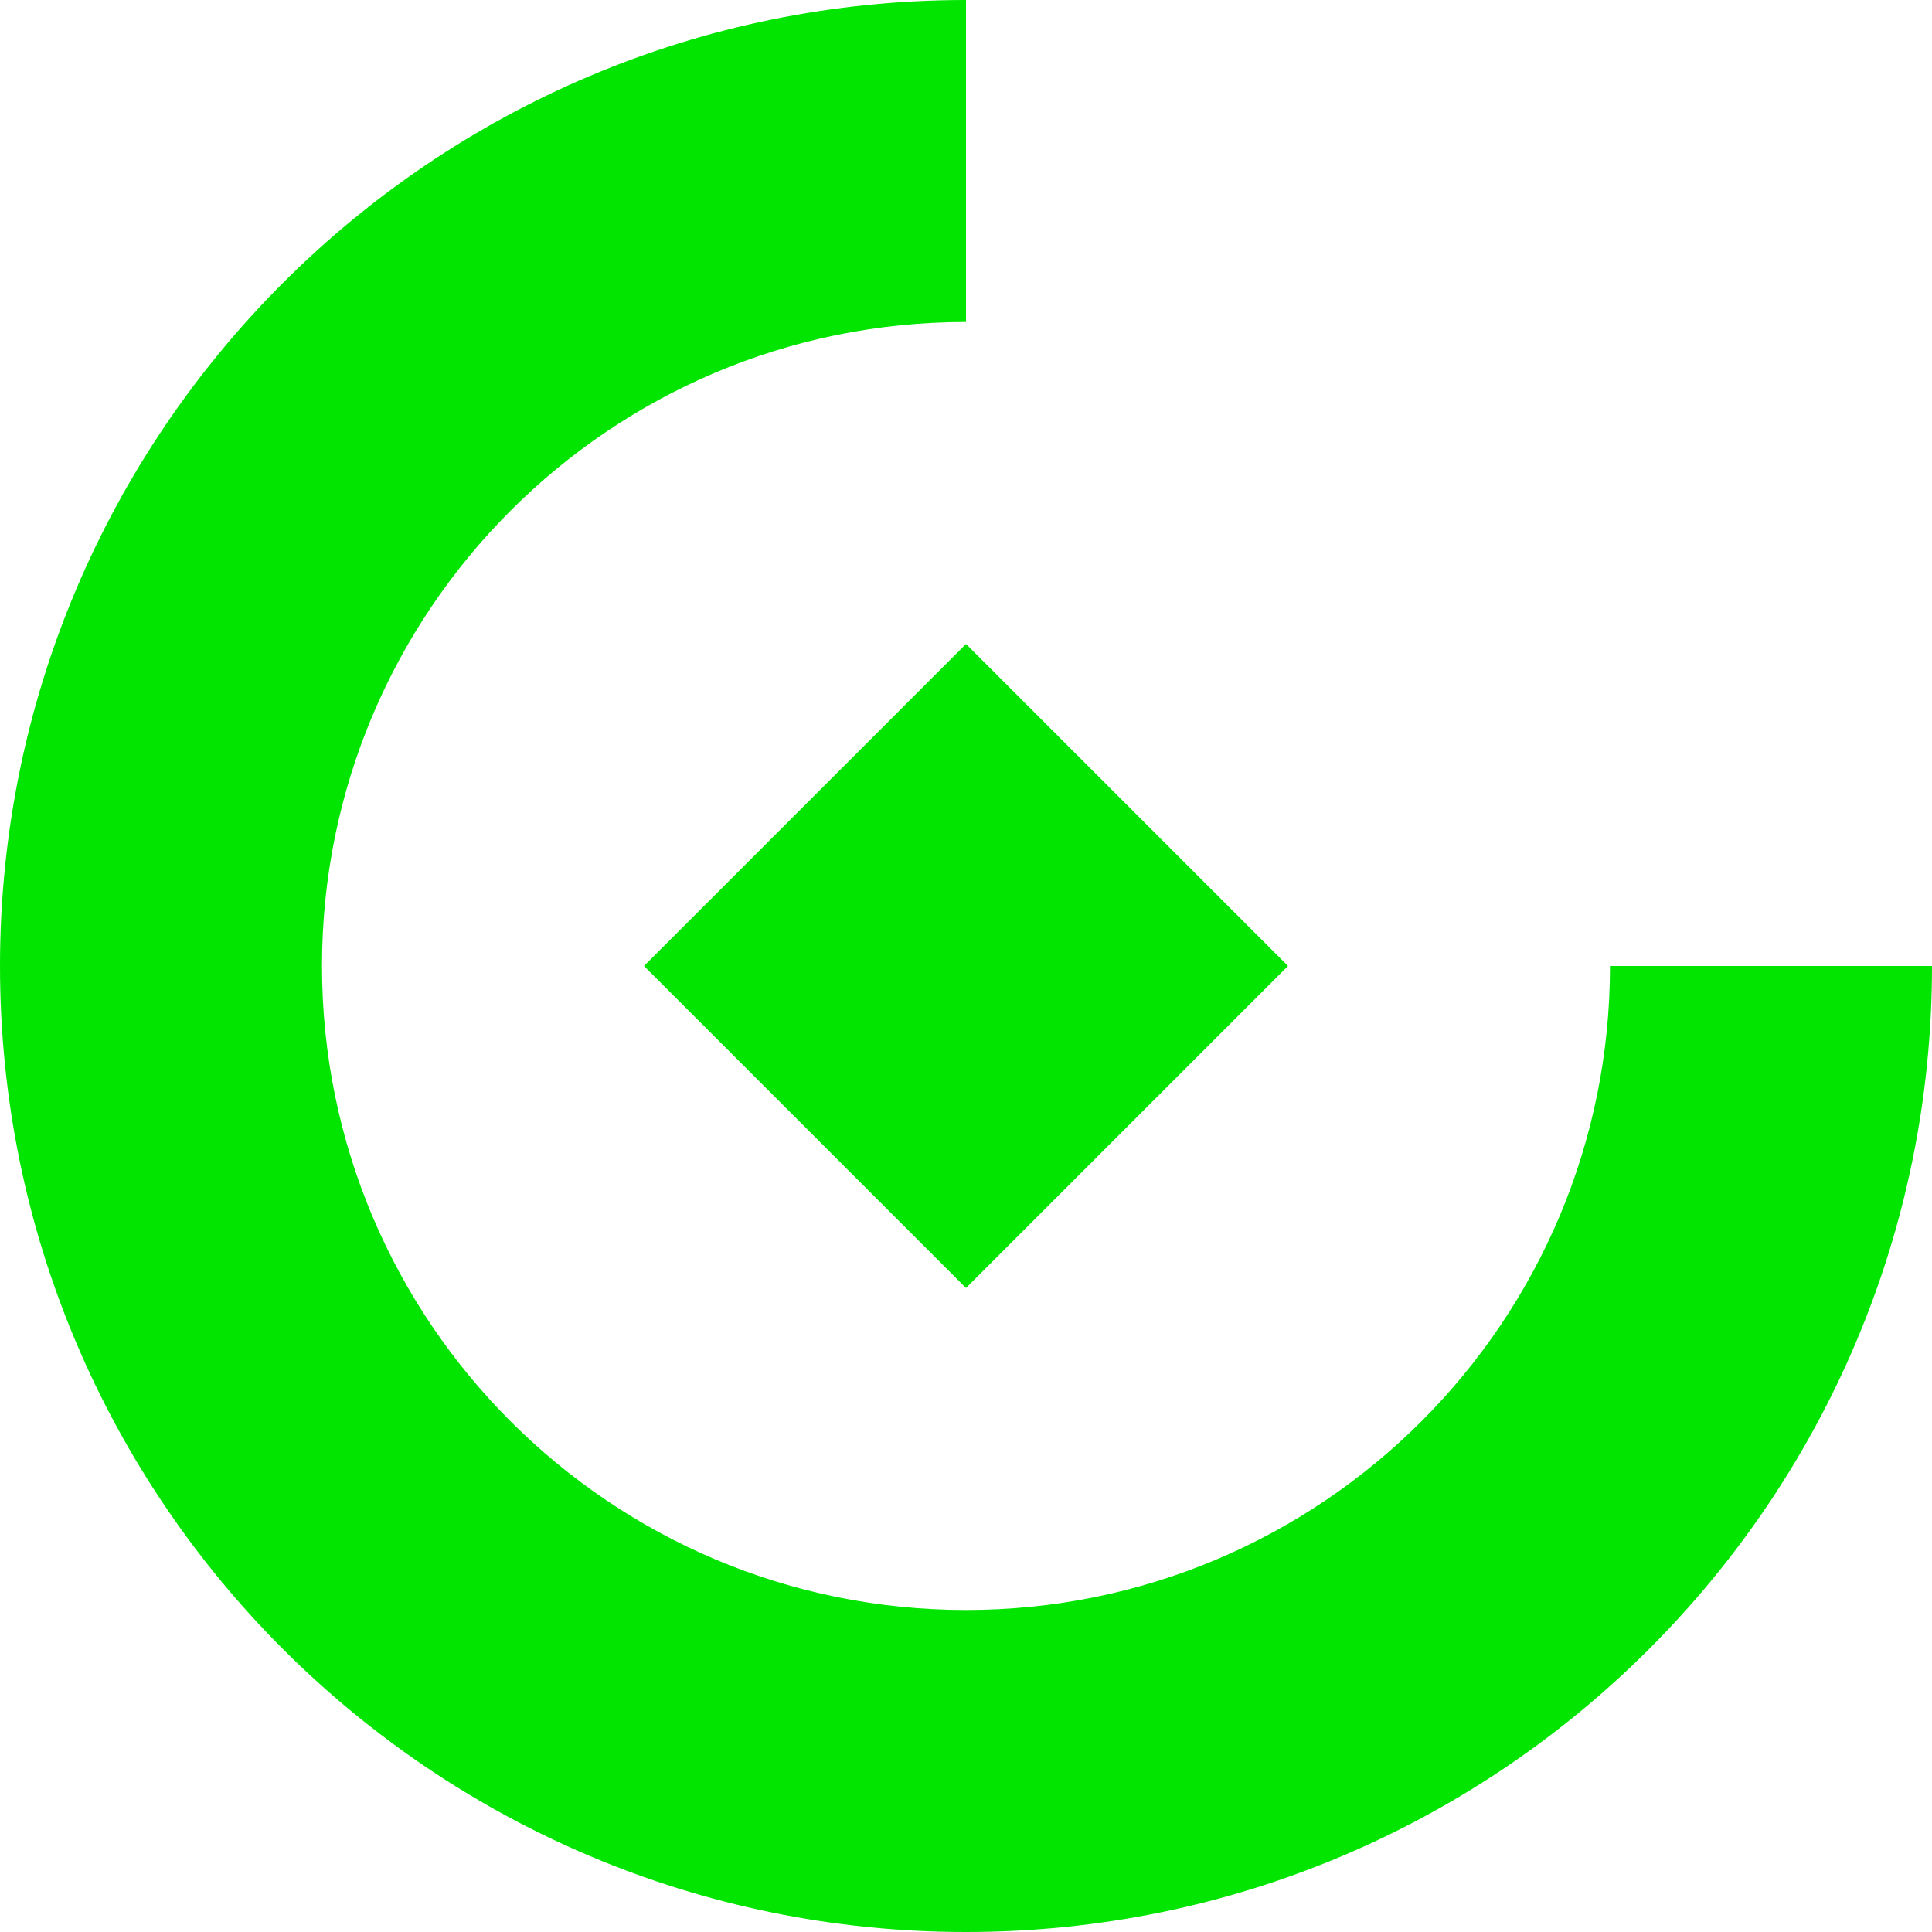
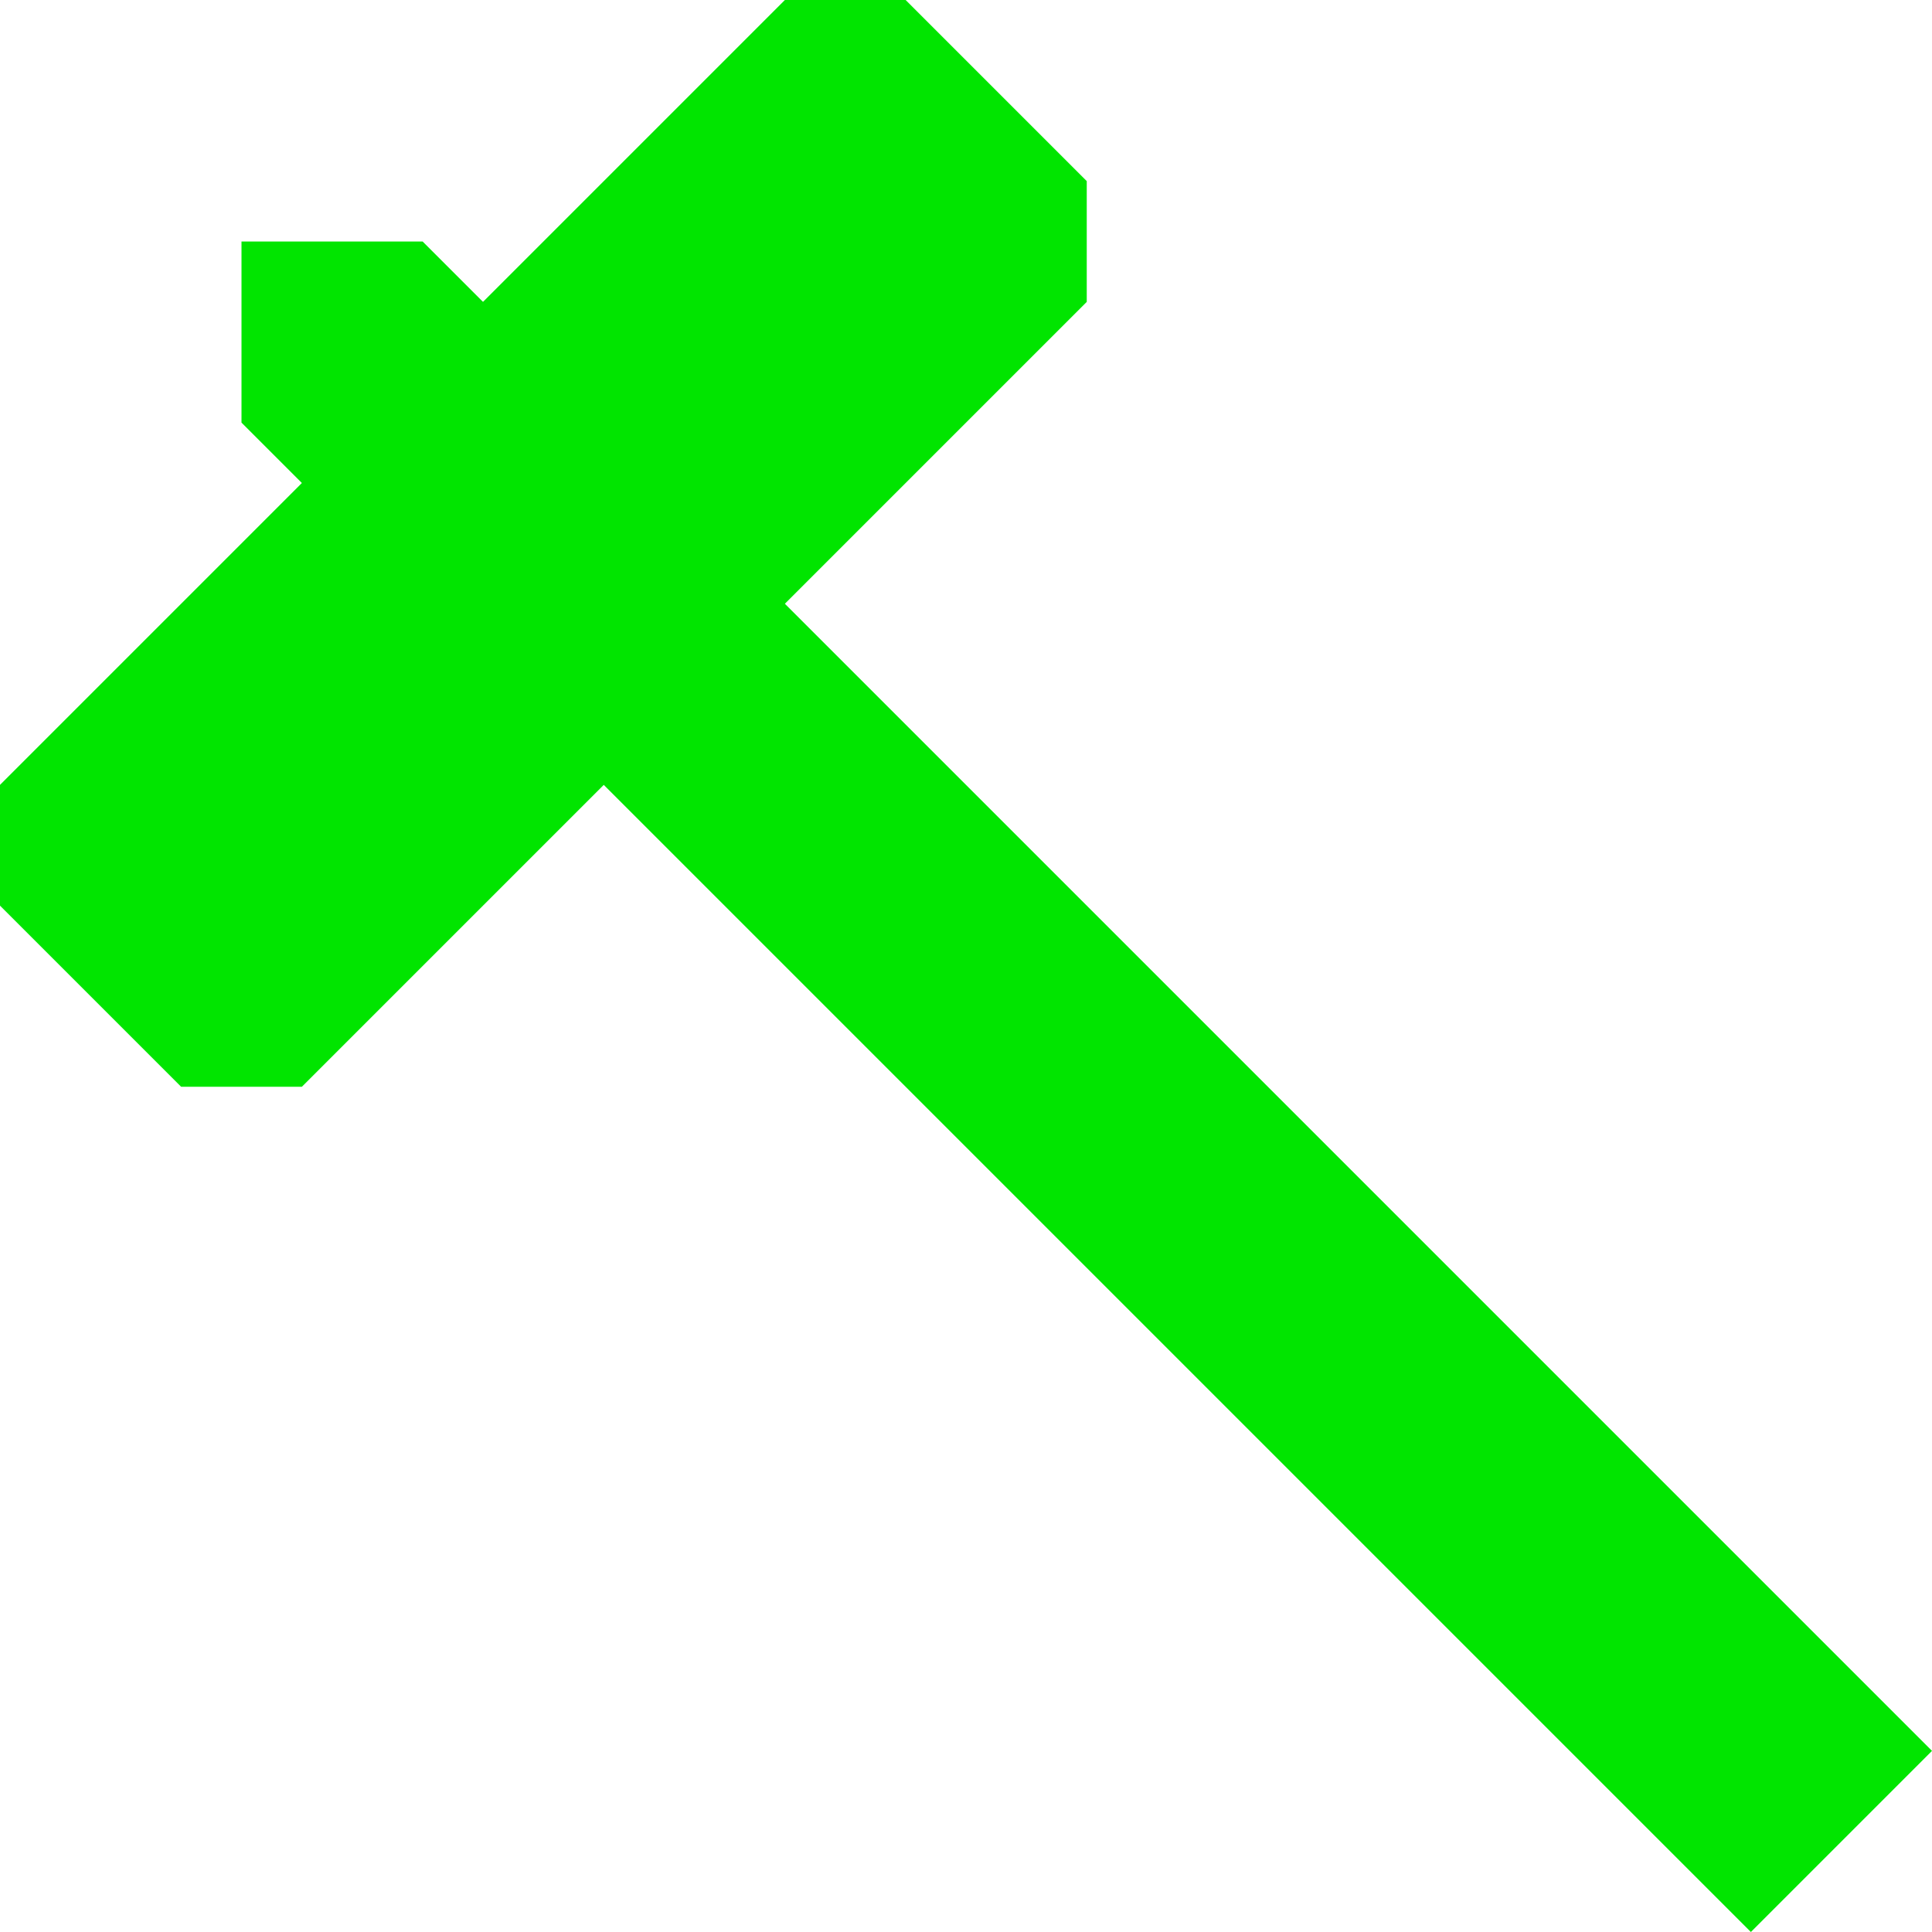
- <svg xmlns="http://www.w3.org/2000/svg" width="128" height="128" viewBox="0 0 128 128" version="1.1" id="svg1">
+ <svg xmlns="http://www.w3.org/2000/svg" width="32" height="32" viewBox="0 0 32 32" version="1.1" id="svg1">
  <defs id="defs1" />
-   <g id="layer1" transform="scale(2.666667)">
-     <path id="path3" style="fill:#01e500;fill-opacity:1;stroke-width:1.333" d="M 24,0 A 24,24 0 0 0 0,24 24,24 0 0 0 24,48 24,24 0 0 0 48,24 H 40 A 16,16 0 0 1 24,40 16,16 0 0 1 8,24 16,16 0 0 1 24,8 Z" />
-     <path style="fill:#01e500;fill-opacity:1" d="m 24,16 -8,8 8,8 8,-8 z" id="path1" />
+   <g id="layer1">
+     <path id="path1" style="fill:#01e500" d="M 13,0 0,13 v 2 l 3,3 H 5 L 18,5 V 3 L 15,0 Z" />
+     <path style="fill:#01e500" d="M 4,4 H 7 L 32,29 29,32 4,7 Z" id="path2" />
  </g>
</svg>
